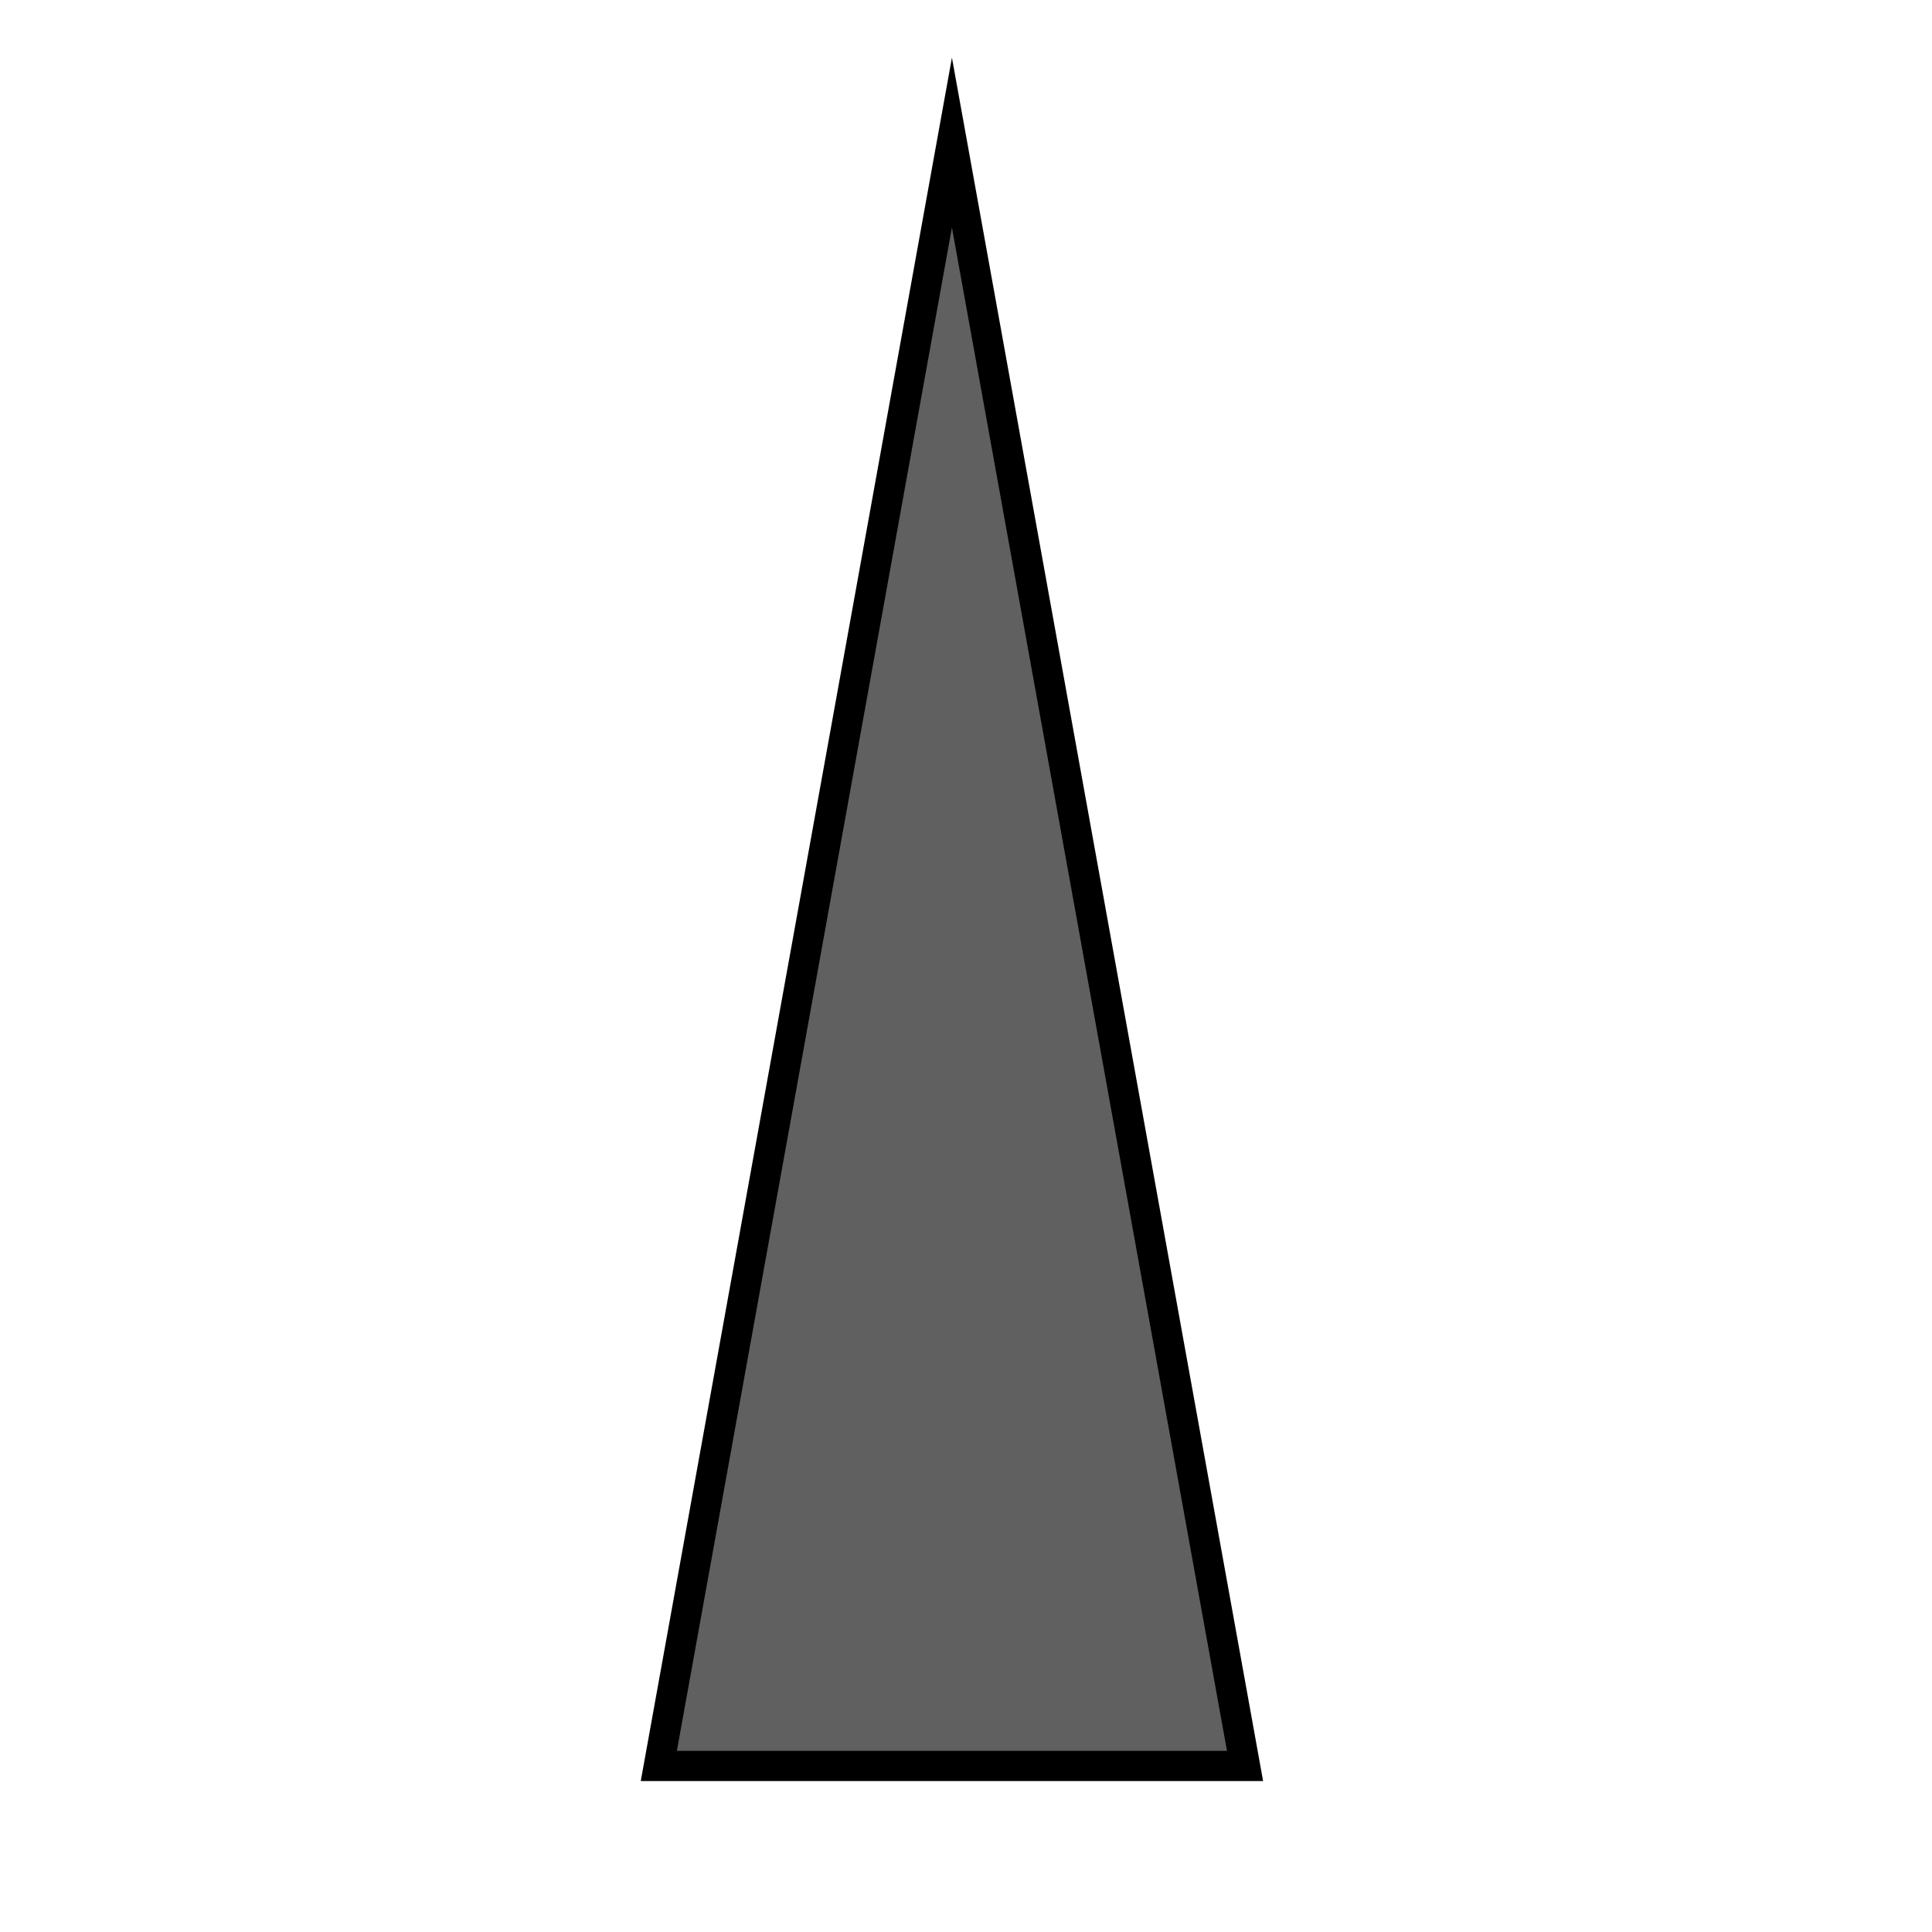
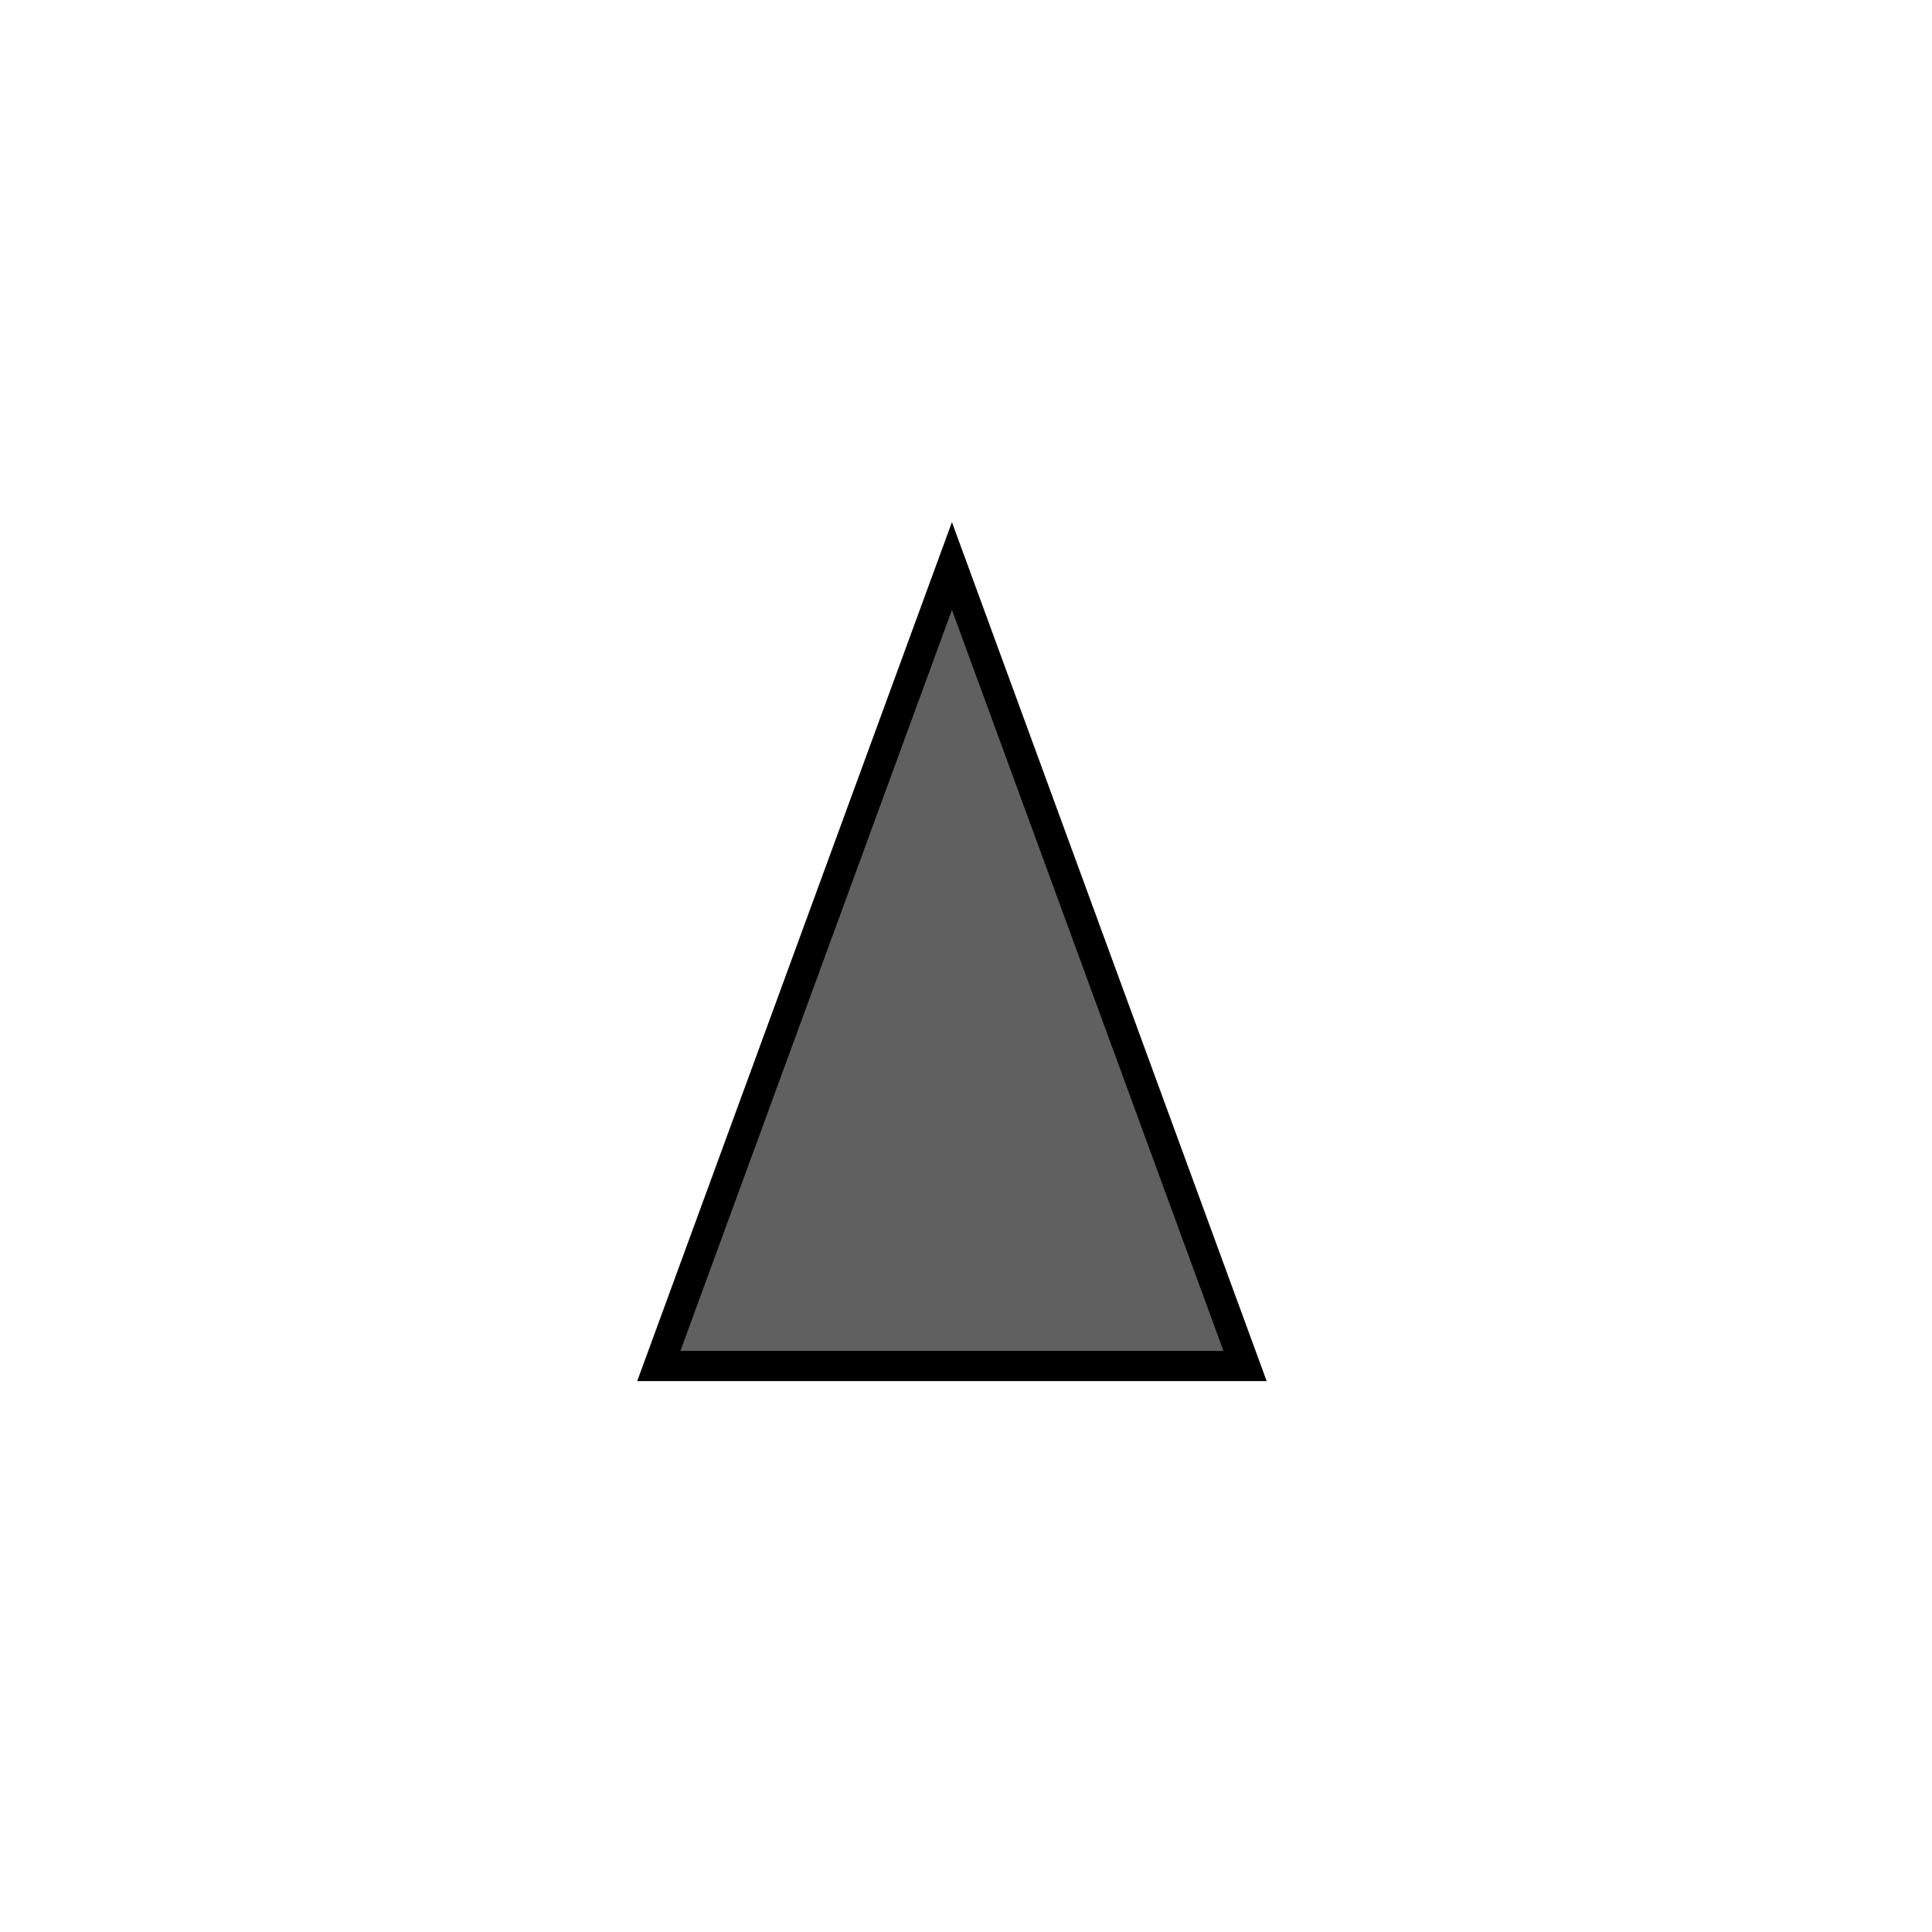
<svg xmlns="http://www.w3.org/2000/svg" version="1.1" id="Слой_1" x="0px" y="0px" width="64px" height="64px" viewBox="0 0 64 64" enable-background="new 0 0 64 64" xml:space="preserve">
-   <polygon fill="#606060" stroke="#000000" stroke-miterlimit="10" points="21.824,58.5 31.534,4.723 41.244,58.5 " />
+   <polygon fill="#606060" stroke="#000000" stroke-miterlimit="10" points="21.824,45.25 31.534,18.75 41.244,45.25 " />
</svg>
